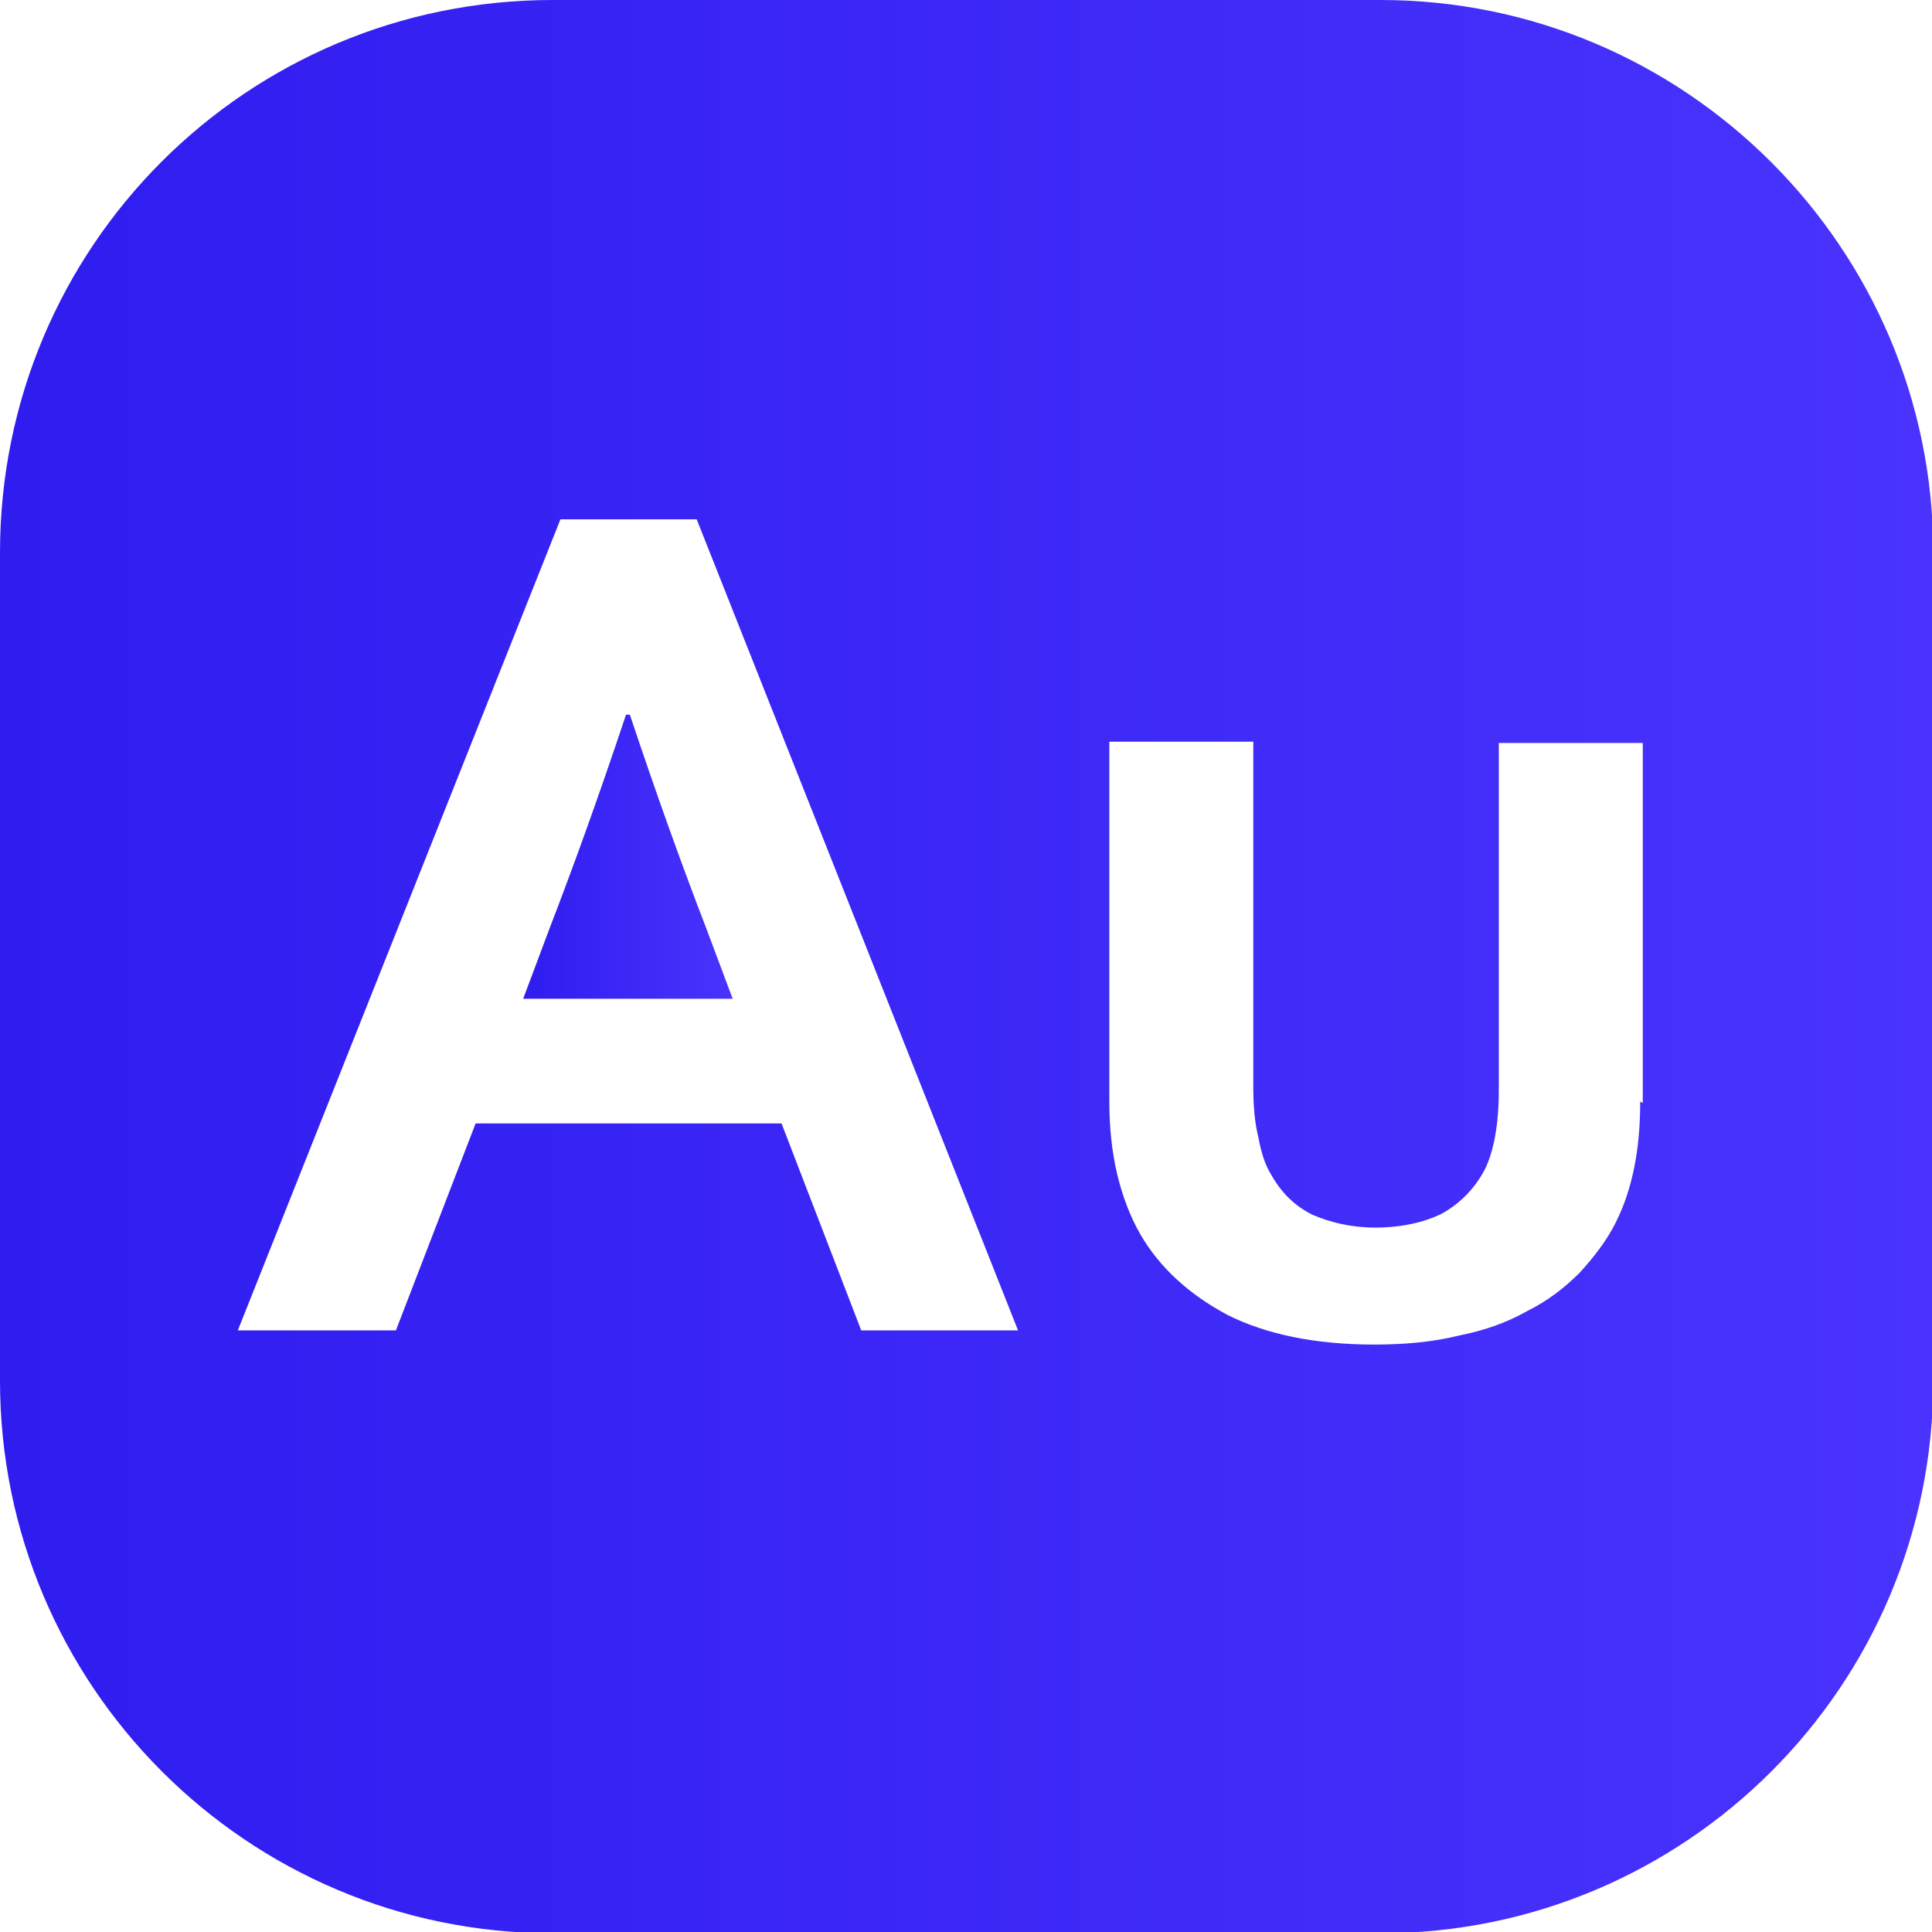
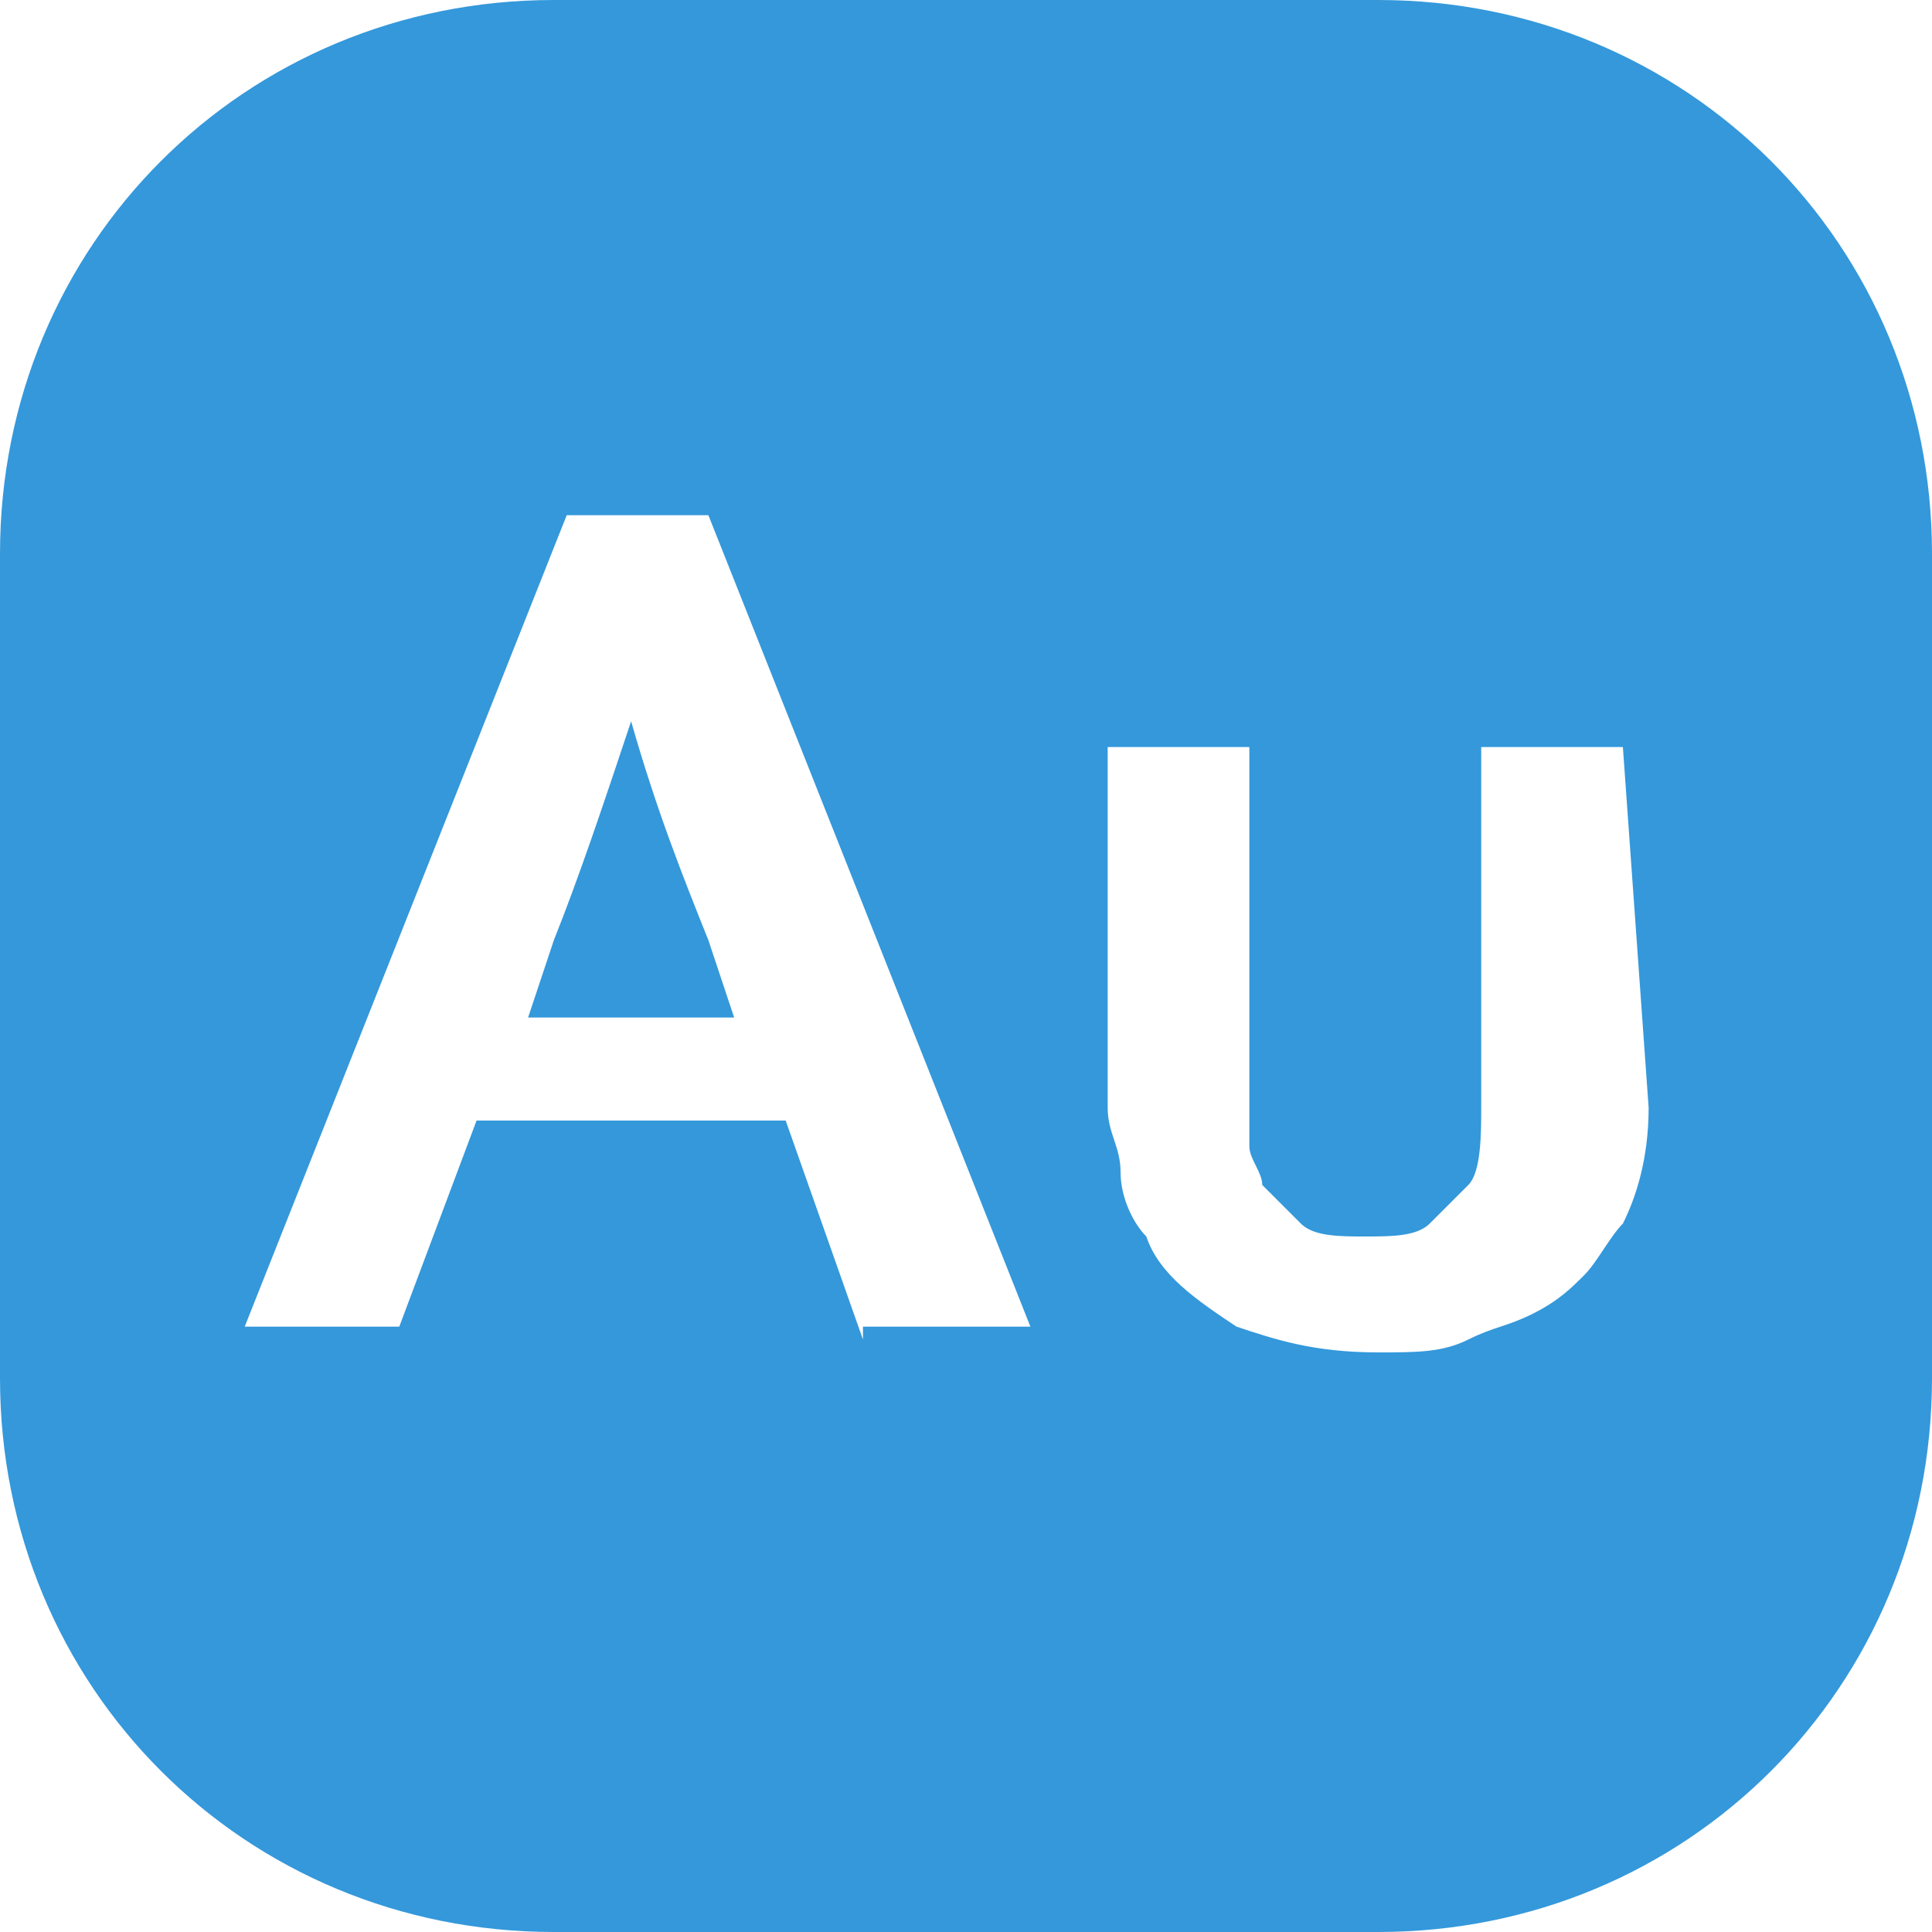
- <svg xmlns="http://www.w3.org/2000/svg" xmlns:xlink="http://www.w3.org/1999/xlink" viewBox="0 0 15.03 15.03">
-   <defs>
-     <style>.f{fill:url(#d);}.g{fill:url(#e);}</style>
-     <linearGradient id="d" x1="4.07" y1="6.67" x2="5.7" y2="6.67" gradientTransform="matrix(1, 0, 0, 1, 0, 0)" gradientUnits="userSpaceOnUse">
-       <stop offset="0" stop-color="#2f1cef" />
-       <stop offset="1" stop-color="#4933fd" />
-     </linearGradient>
-     <linearGradient id="e" x1="0" y1="7.52" x2="15.03" y2="7.52" xlink:href="#d" />
-   </defs>
-   <g id="a" />
+ <svg xmlns="http://www.w3.org/2000/svg" version="1.1" id="Layer_1" x="0px" y="0px" viewBox="0 0 15 15" style="enable-background:new 0 0 15 15;" xml:space="preserve">
+   <style type="text/css">
+ 	.st0{fill:#3498DB;}
+ </style>
+   <g id="a">
+ </g>
  <g id="b">
    <g id="c">
      <g>
-         <path class="f" d="M4.9,5.56c.22,.66,.42,1.21,.59,1.65l.21,.56h-1.63l.21-.56c.17-.44,.37-.99,.59-1.65h.02Z" />
-         <path class="g" d="M10.74,0H4.3C1.92,0,0,1.92,0,4.3v6.44c0,2.37,1.92,4.3,4.3,4.3h6.44c2.37,0,4.3-1.92,4.3-4.3V4.3c0-2.37-1.93-4.3-4.3-4.3ZM6.7,10.35l-.62-1.61H3.7l-.62,1.61H1.85l2.51-6.31h1.06l2.5,6.31h-1.22Zm6.06-1.78c0,.37-.06,.68-.19,.94-.07,.14-.17,.27-.28,.39-.12,.12-.25,.22-.41,.3-.16,.09-.33,.15-.53,.19-.2,.05-.42,.07-.66,.07-.46,0-.84-.08-1.14-.23-.3-.16-.53-.37-.68-.63-.08-.14-.14-.3-.18-.47s-.06-.36-.06-.56v-2.8h1.12v2.68c0,.15,.01,.28,.04,.4,.02,.11,.05,.21,.1,.29,.08,.14,.18,.24,.32,.31,.14,.06,.3,.1,.49,.1,.2,0,.38-.04,.52-.11,.14-.08,.25-.19,.33-.34,.07-.14,.11-.35,.11-.62v-2.7h1.12v2.8Z" />
+         <path class="st0" d="M4.9,5.6c0.2,0.7,0.4,1.2,0.6,1.7l0.2,0.6H4.1l0.2-0.6C4.5,6.8,4.7,6.2,4.9,5.6L4.9,5.6L4.9,5.6z" />
+         <path class="st0" d="M10.7,0H4.3C1.9,0,0,1.9,0,4.3v6.4C0,13.1,1.9,15,4.3,15h6.4c2.4,0,4.3-1.9,4.3-4.3V4.3     C15,1.9,13.1,0,10.7,0z M6.7,10.4L6.1,8.7H3.7l-0.6,1.6H1.9L4.4,4h1.1l2.5,6.3H6.7z M12.8,8.6c0,0.4-0.1,0.7-0.2,0.9     c-0.1,0.1-0.2,0.3-0.3,0.4c-0.1,0.1-0.2,0.2-0.4,0.3c-0.2,0.1-0.3,0.1-0.5,0.2c-0.2,0.1-0.4,0.1-0.7,0.1c-0.5,0-0.8-0.1-1.1-0.2     C9.3,10.1,9,9.9,8.9,9.6C8.8,9.5,8.7,9.3,8.7,9.1S8.6,8.8,8.6,8.6V5.8h1.1v2.7c0,0.1,0,0.3,0,0.4c0,0.1,0.1,0.2,0.1,0.3     c0.1,0.1,0.2,0.2,0.3,0.3c0.1,0.1,0.3,0.1,0.5,0.1c0.2,0,0.4,0,0.5-0.1c0.1-0.1,0.2-0.2,0.3-0.3c0.1-0.1,0.1-0.4,0.1-0.6V5.8h1.1     L12.8,8.6L12.8,8.6z" />
      </g>
    </g>
  </g>
</svg>
